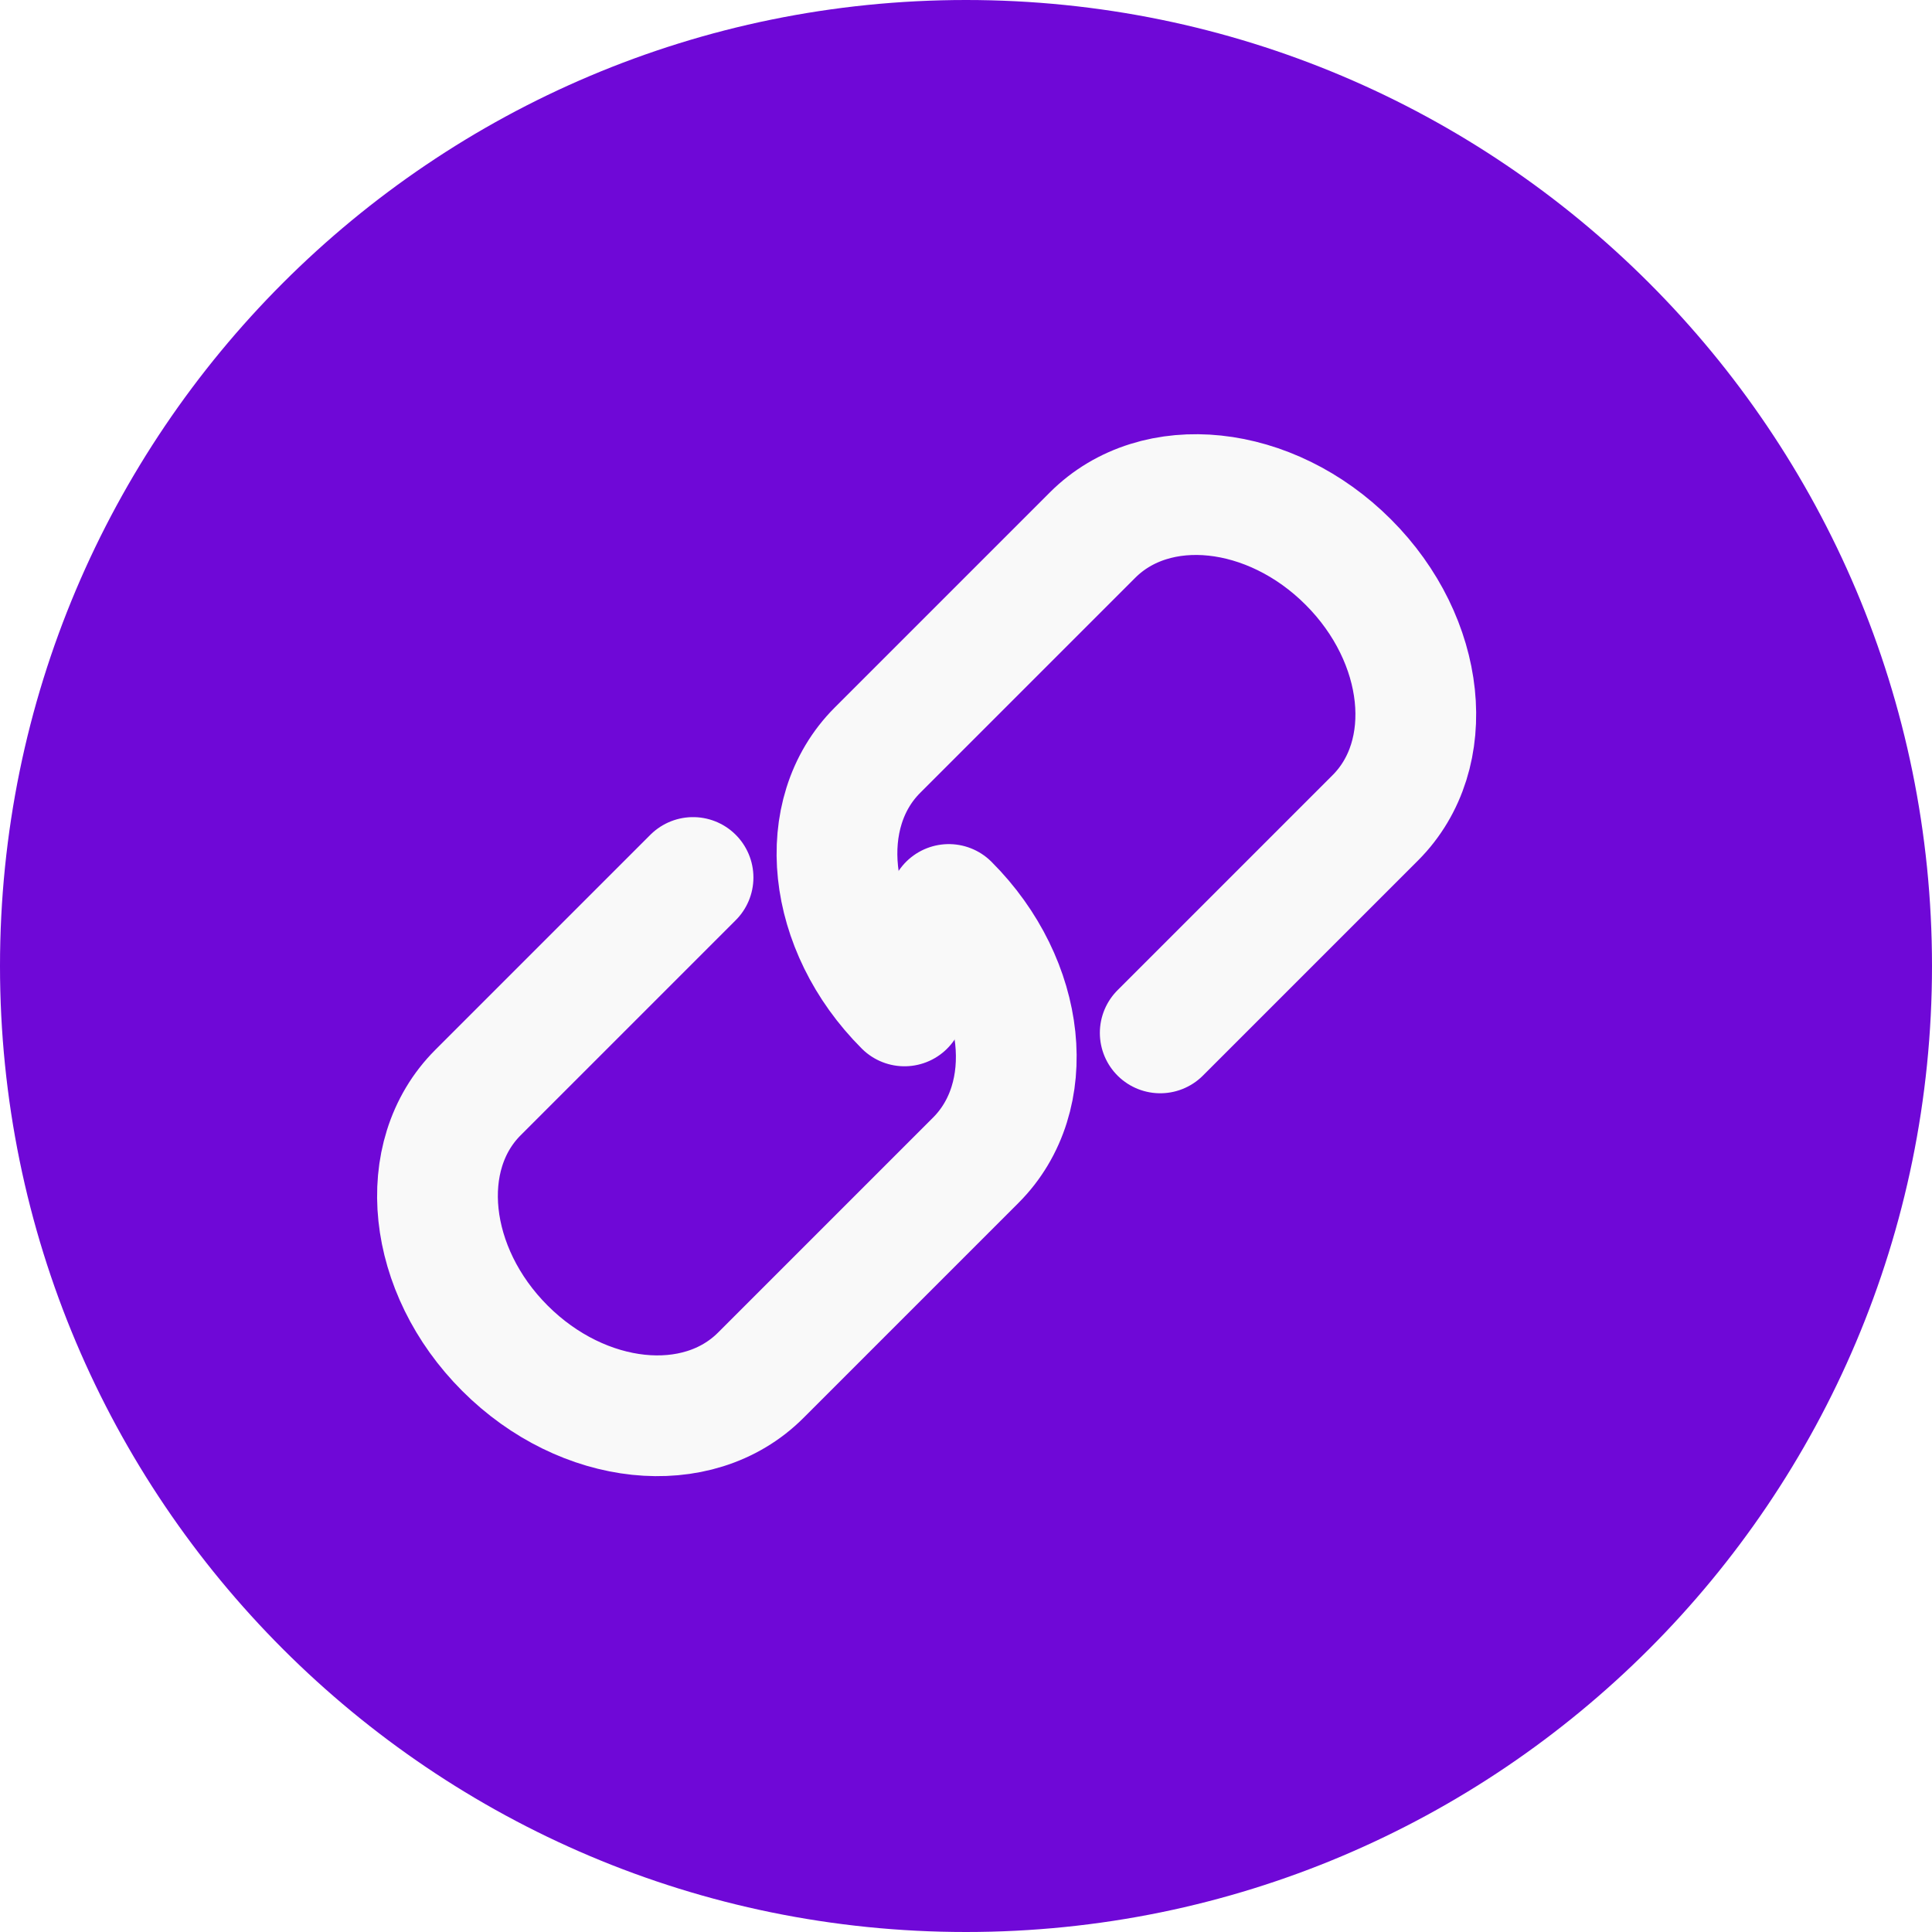
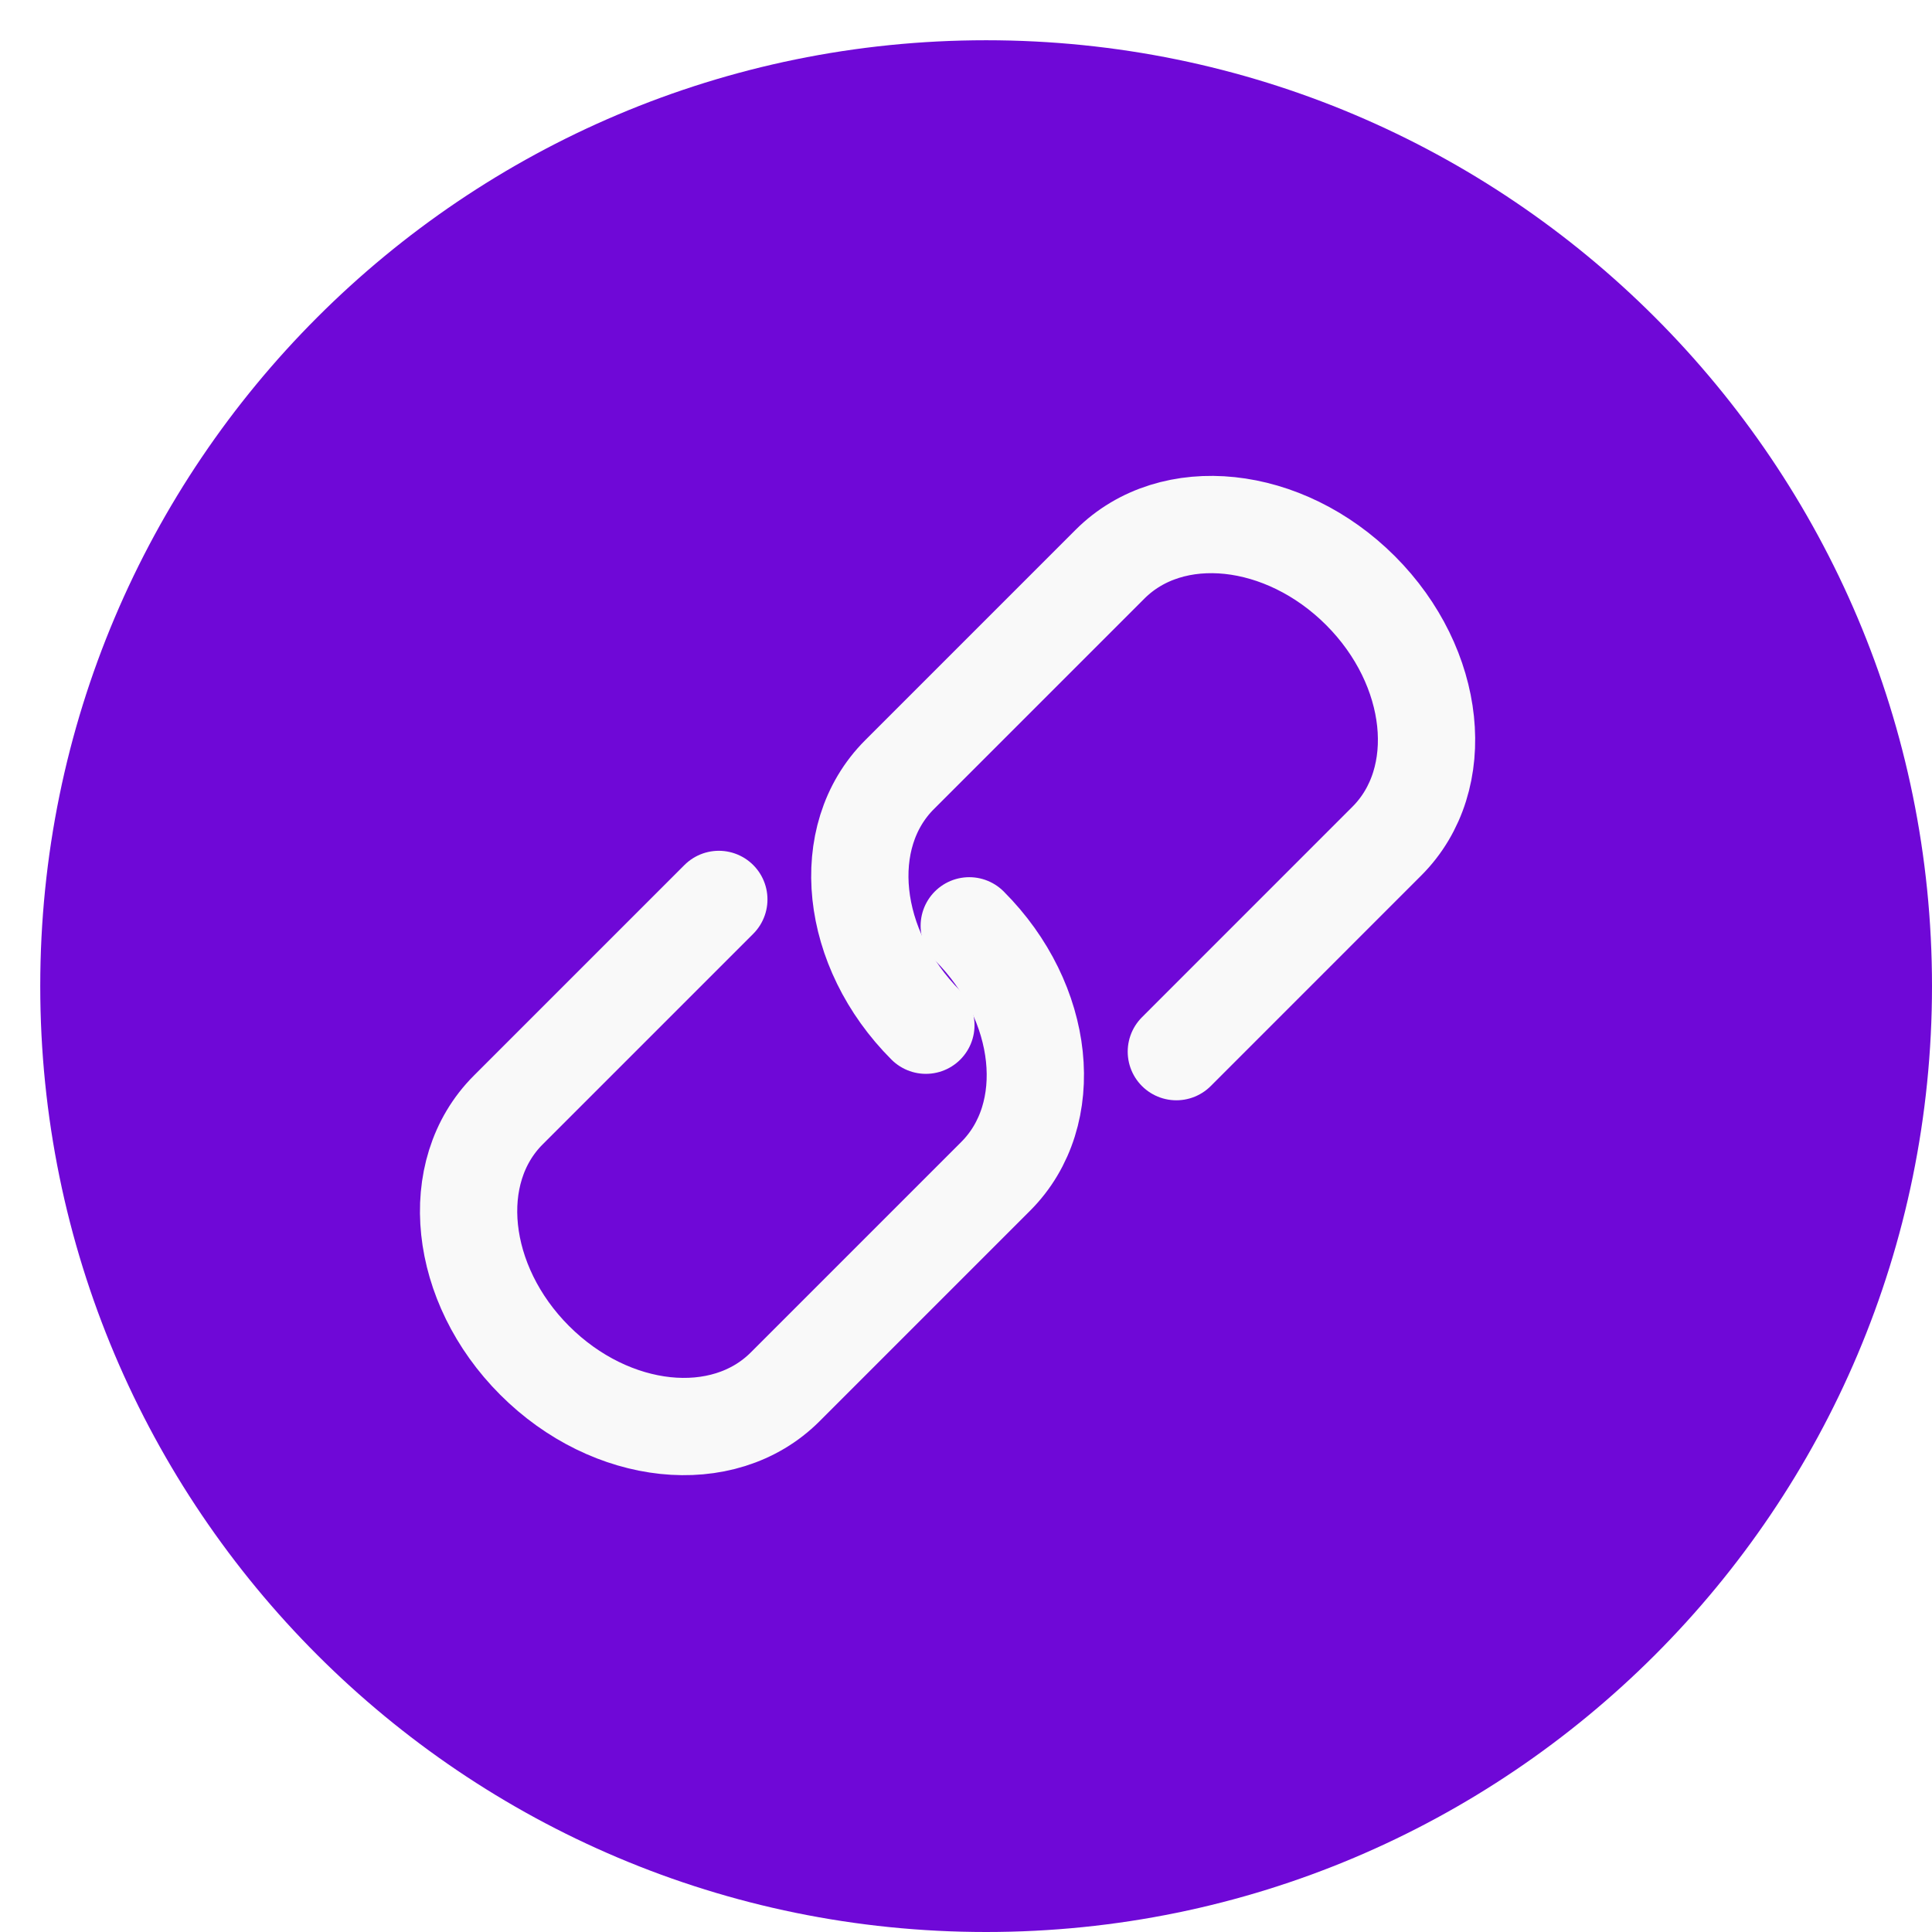
- <svg xmlns="http://www.w3.org/2000/svg" width="32" height="32" viewBox="0 0 32 32" fill="none">
-   <circle cx="16" cy="16" r="16" fill="#6F08D7" />
-   <path d="M15.715 14.981C17.008 16.274 17.209 18.171 16.162 19.217L12.6 22.779C11.554 23.826 9.657 23.625 8.364 22.332C7.07 21.039 6.87 19.142 7.917 18.096L11.479 14.534" stroke="#F9F9F9" stroke-width="2" stroke-linecap="round" />
-   <path d="M14.981 16.661C13.687 15.368 13.487 13.471 14.534 12.425L18.096 8.863C19.142 7.816 21.039 8.016 22.332 9.31C23.626 10.603 23.826 12.5 22.779 13.546L19.217 17.108" stroke="#F9F9F9" stroke-width="2" stroke-linecap="round" />
+ <svg xmlns="http://www.w3.org/2000/svg" width="48" height="48" viewBox="0 0 48 48" fill="none">
+   <circle cx="24.5" cy="24.5" r="23.5" fill="#6F08D7" />
+   <path d="M24.081 23.002C25.981 24.902 26.275 27.688 24.738 29.225L19.506 34.457C17.969 35.994 15.184 35.7 13.284 33.8C11.384 31.9 11.09 29.114 12.627 27.578L17.859 22.346" stroke="#F9F9F9" stroke-width="2.417" stroke-linecap="round" />
+   <path d="M23.003 25.471C21.104 23.571 20.81 20.785 22.347 19.248L27.578 14.017C29.115 12.48 31.901 12.774 33.801 14.673C35.7 16.573 35.994 19.359 34.457 20.896L29.226 26.128" stroke="#F9F9F9" stroke-width="2.417" stroke-linecap="round" />
</svg>
